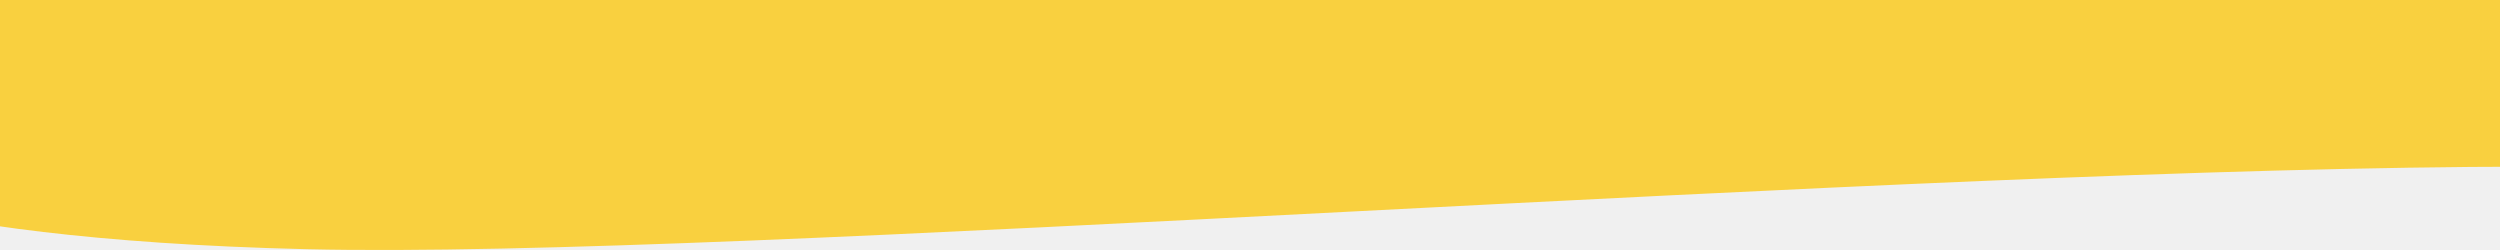
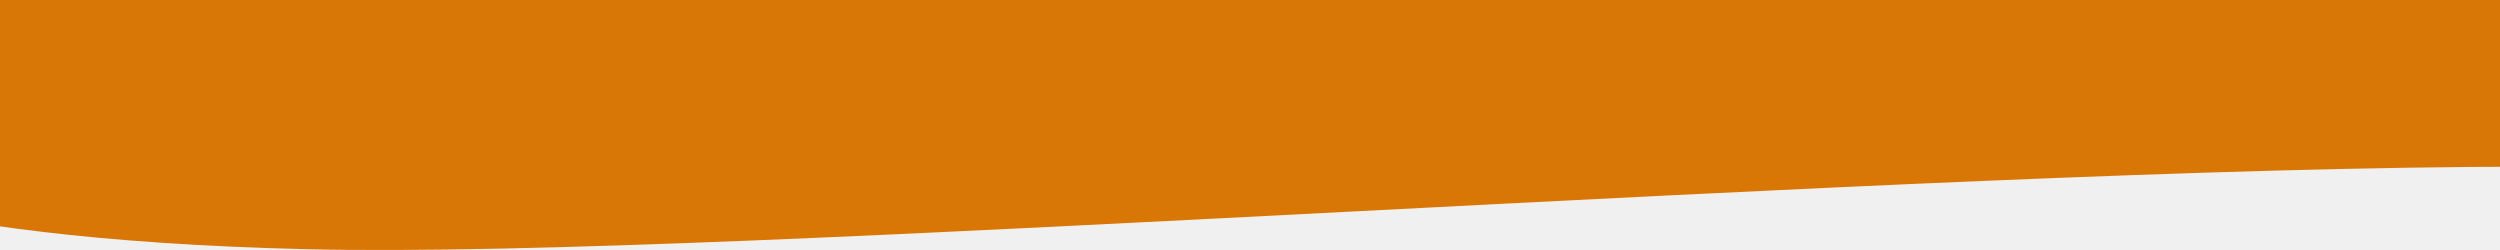
<svg xmlns="http://www.w3.org/2000/svg" width="1440" height="144" viewBox="0 0 1440 144" fill="none">
  <g clip-path="url(#clip0_1596_7971)">
-     <path fill-rule="evenodd" clip-rule="evenodd" d="M1440 0H4.57764e-05V96H-126.2C-126.2 96 -71.218 137.627 176.746 143.543C301.108 146.51 532.795 134.542 778.045 121.874C1021.8 109.283 1278.95 96 1457.45 96H1440V0Z" fill="#F9D03F" />
+     <path fill-rule="evenodd" clip-rule="evenodd" d="M1440 0H4.57764e-05V96H-126.2C-126.2 96 -71.218 137.627 176.746 143.543C301.108 146.51 532.795 134.542 778.045 121.874C1021.8 109.283 1278.95 96 1457.45 96H1440V0Z" fill="#d97706" />
  </g>
  <defs>
    <clipPath id="clip0_1596_7971">
      <rect width="1440" height="144" fill="white" />
    </clipPath>
  </defs>
</svg>
